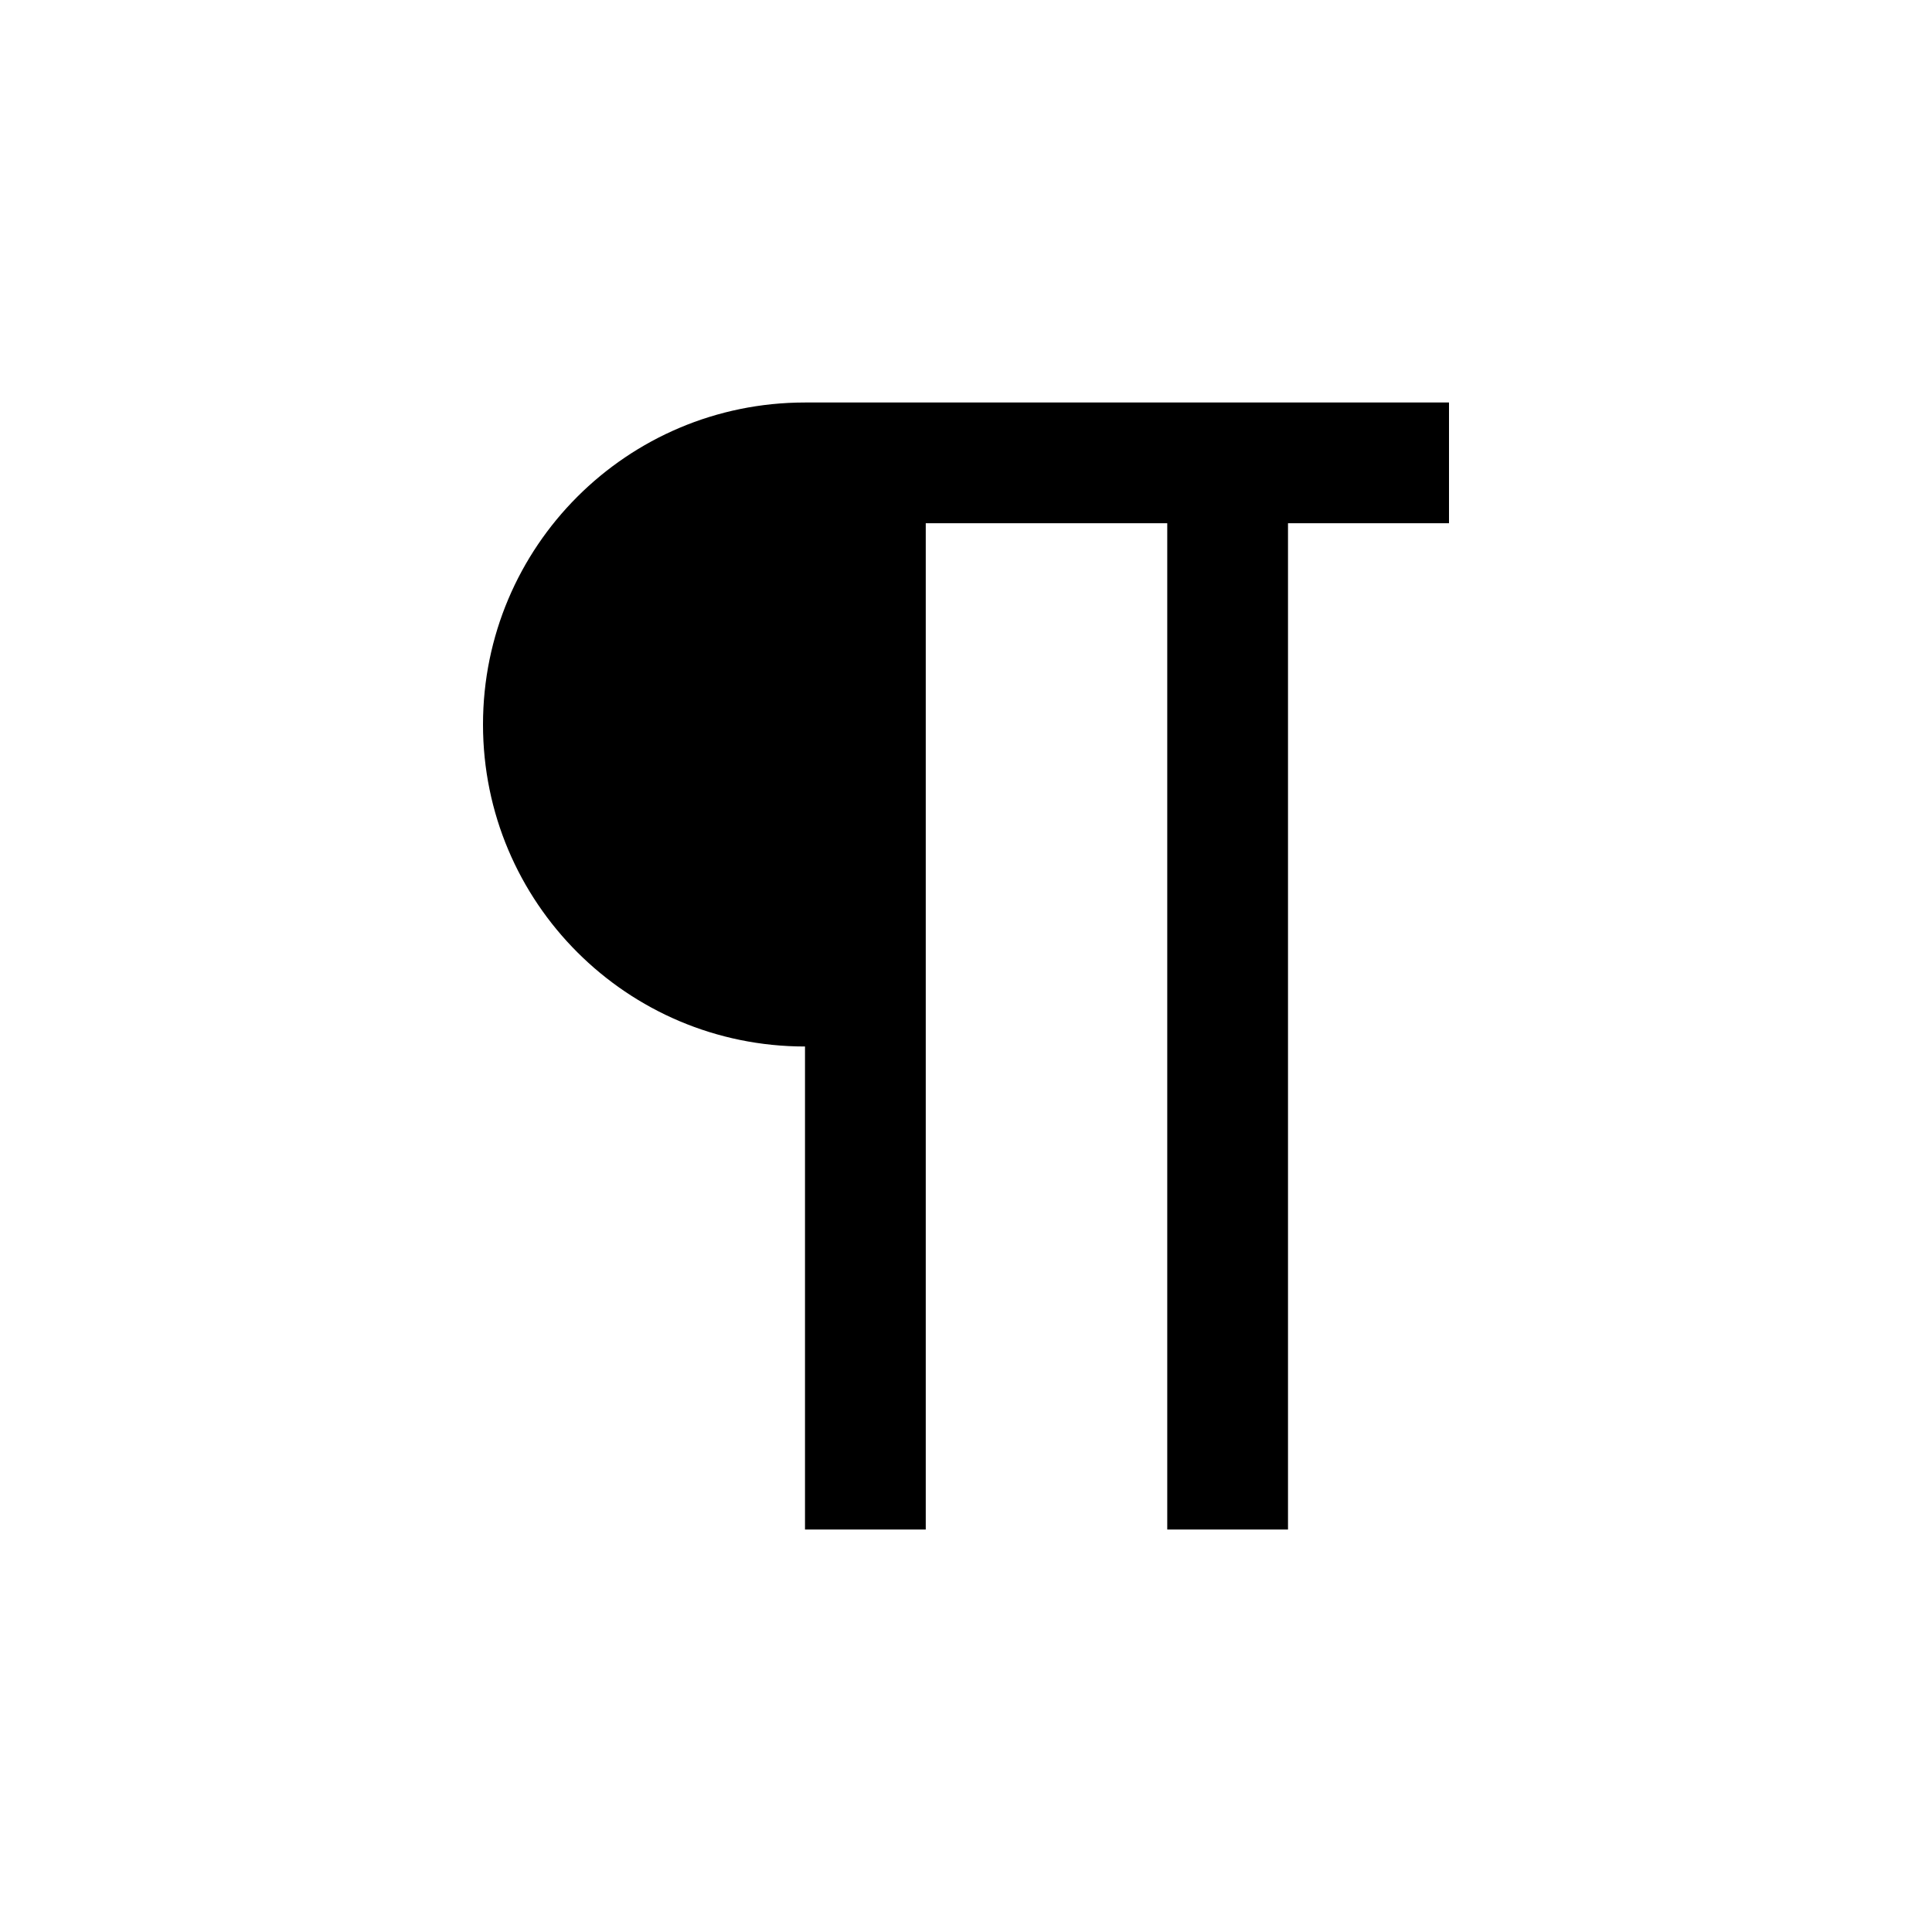
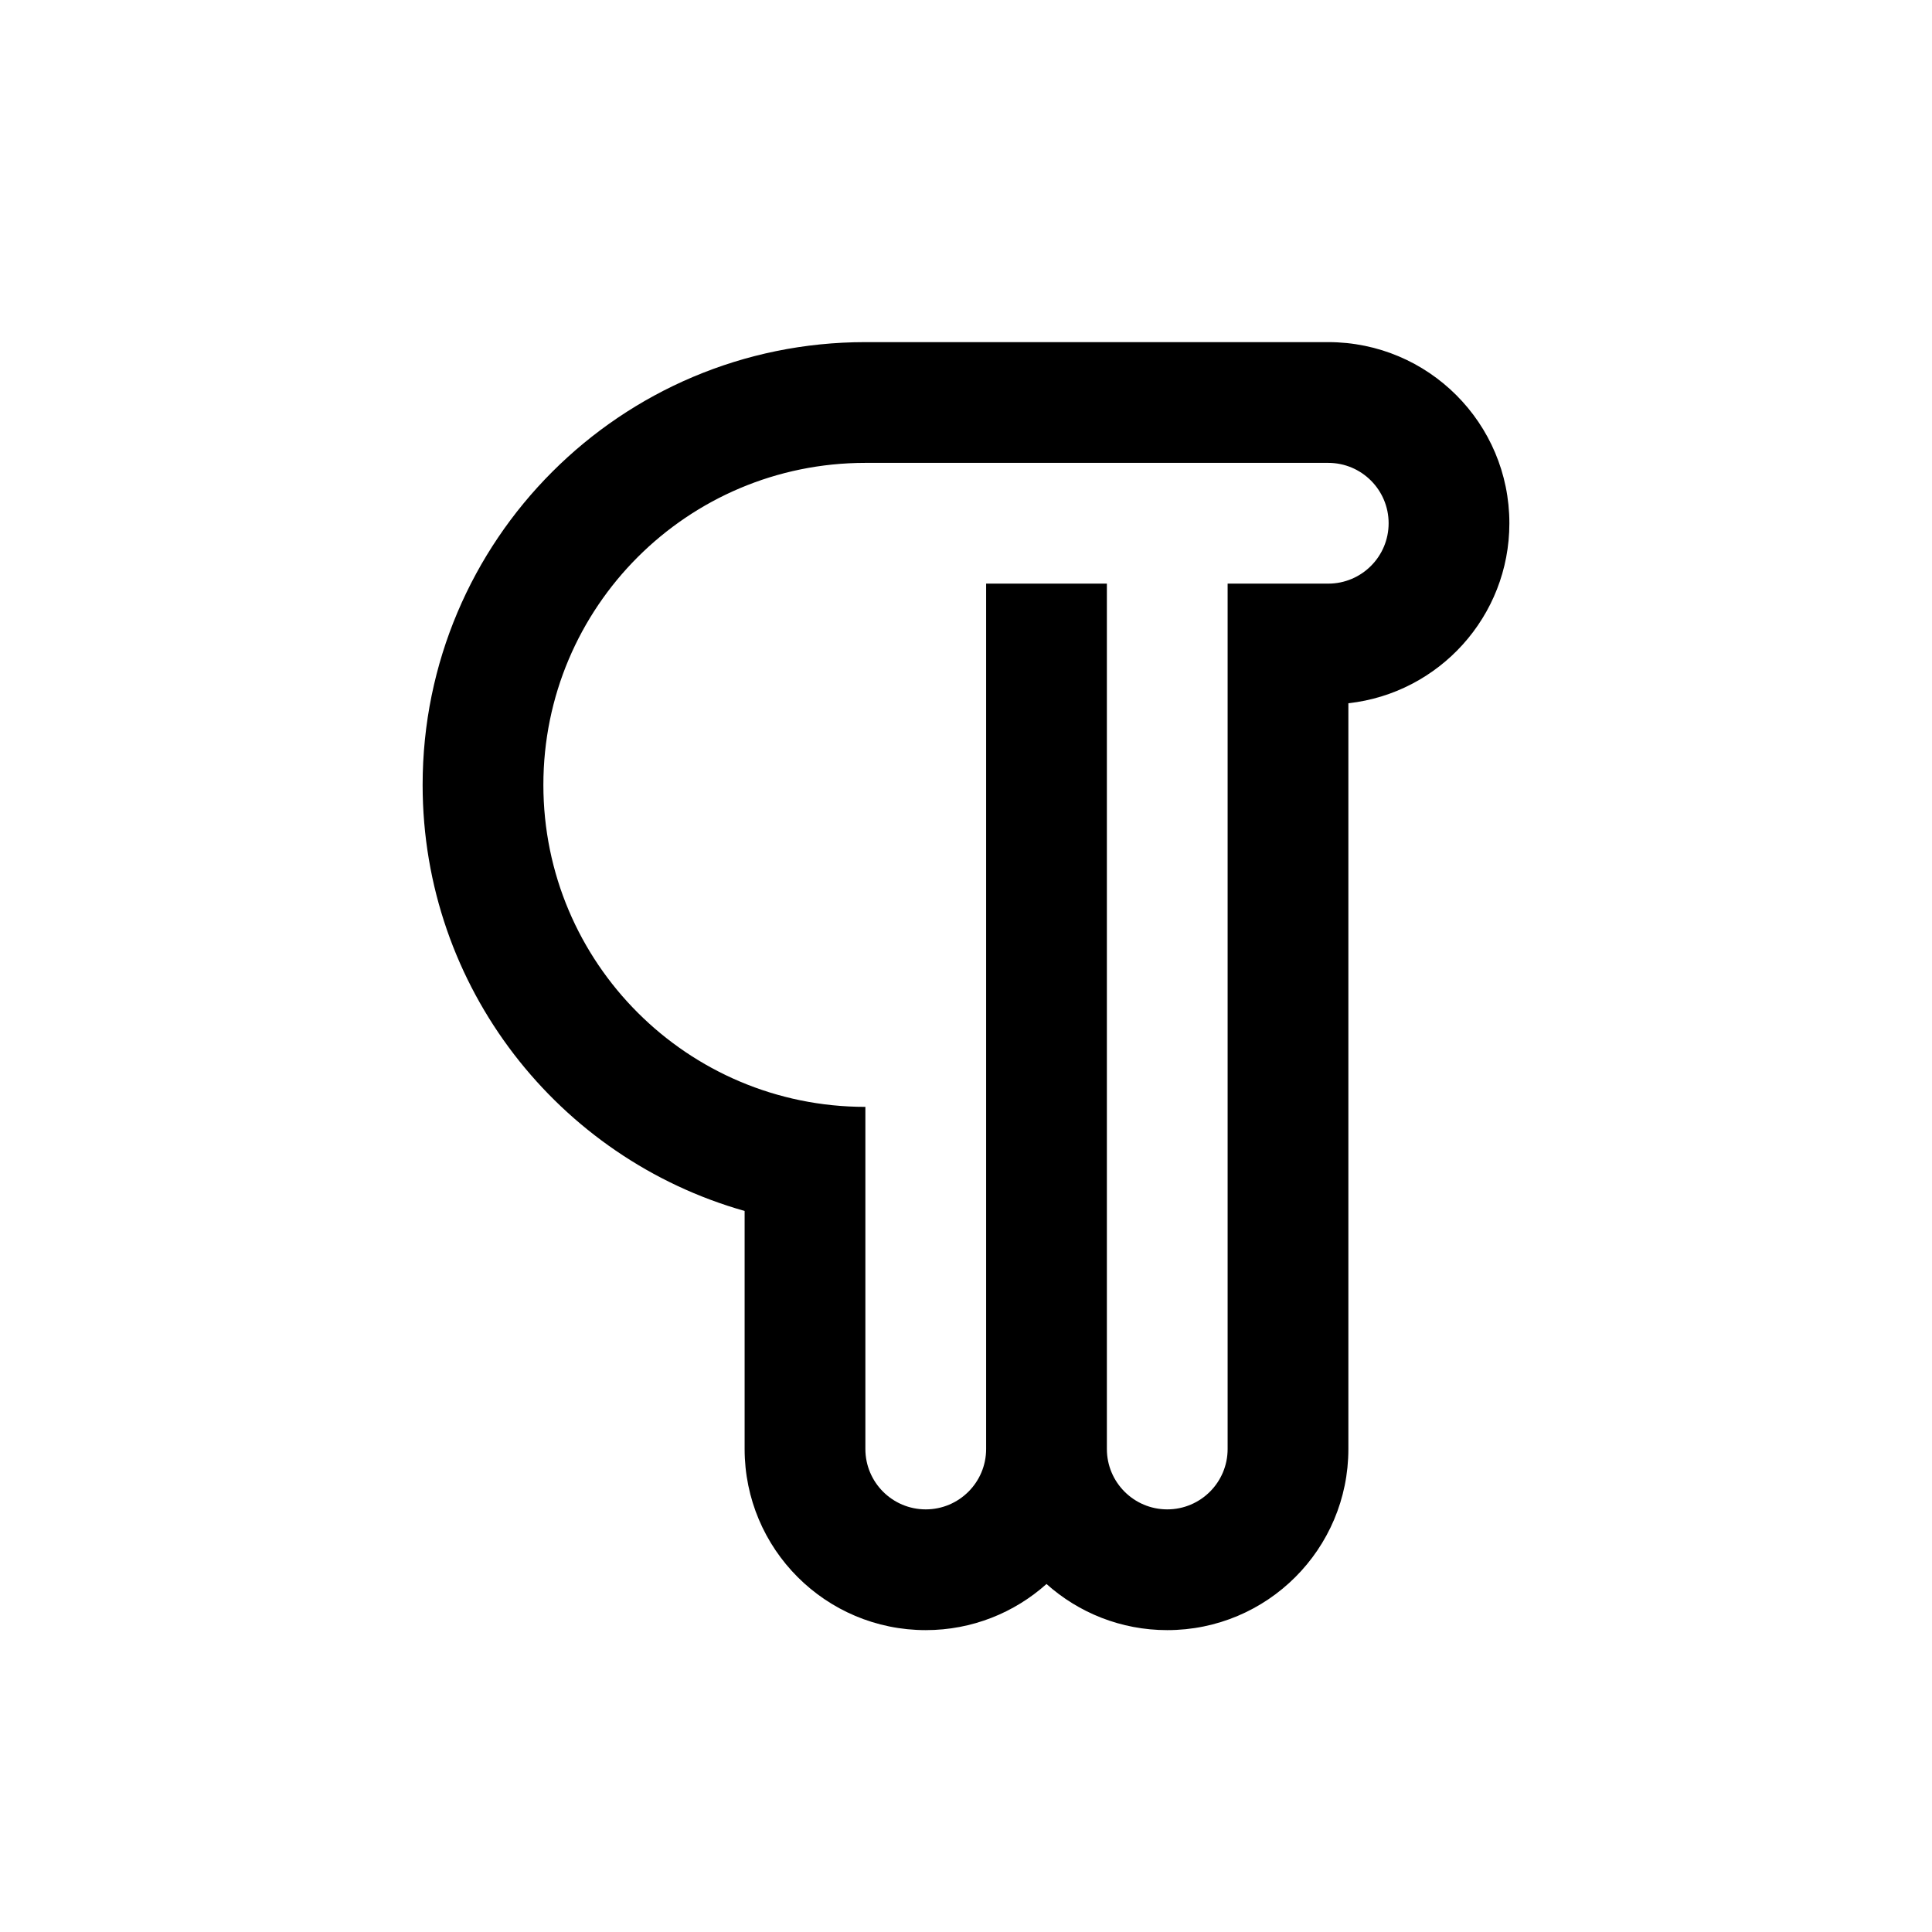
<svg xmlns="http://www.w3.org/2000/svg" width="24" height="24" viewBox="0 0 24 24">
-   <path d="M10,13 L10,19 L11.5,19 L11.5,6.5 L14.5,6.5 L14.5,19 L16,19 L16,6.5 L18,6.5 L18,5 L10,5 C7.79,5 6,6.79 6,9 C6,11.21 7.79,13 10,13 Z" />
+   <path d="M5.25,9.75 C5.25,6.712 7.712,4.25 10.75,4.25 L16.5,4.25 C17.743,4.25 18.75,5.257 18.75,6.5 C18.75,7.658 17.875,8.612 16.75,8.736 L16.75,18 C16.75,19.243 15.743,20.25 14.5,20.25 C13.924,20.25 13.398,20.033 13,19.677 C12.602,20.033 12.076,20.25 11.5,20.25 C10.257,20.25 9.25,19.243 9.25,18 L9.25,15.043 C6.941,14.39 5.25,12.268 5.25,9.75 Z M10.75,13.75 L10.75,18 C10.75,18.414 11.086,18.75 11.5,18.75 C11.914,18.75 12.25,18.414 12.25,18 L12.25,7.25 L13.75,7.25 L13.75,18 C13.75,18.414 14.086,18.75 14.5,18.75 C14.914,18.75 15.25,18.414 15.25,18 L15.25,7.25 L16.5,7.25 C16.914,7.25 17.25,6.914 17.25,6.5 C17.25,6.086 16.914,5.75 16.5,5.75 L10.75,5.75 C8.54,5.75 6.75,7.54 6.75,9.75 C6.75,11.96 8.54,13.75 10.75,13.75 Z" />
</svg>
